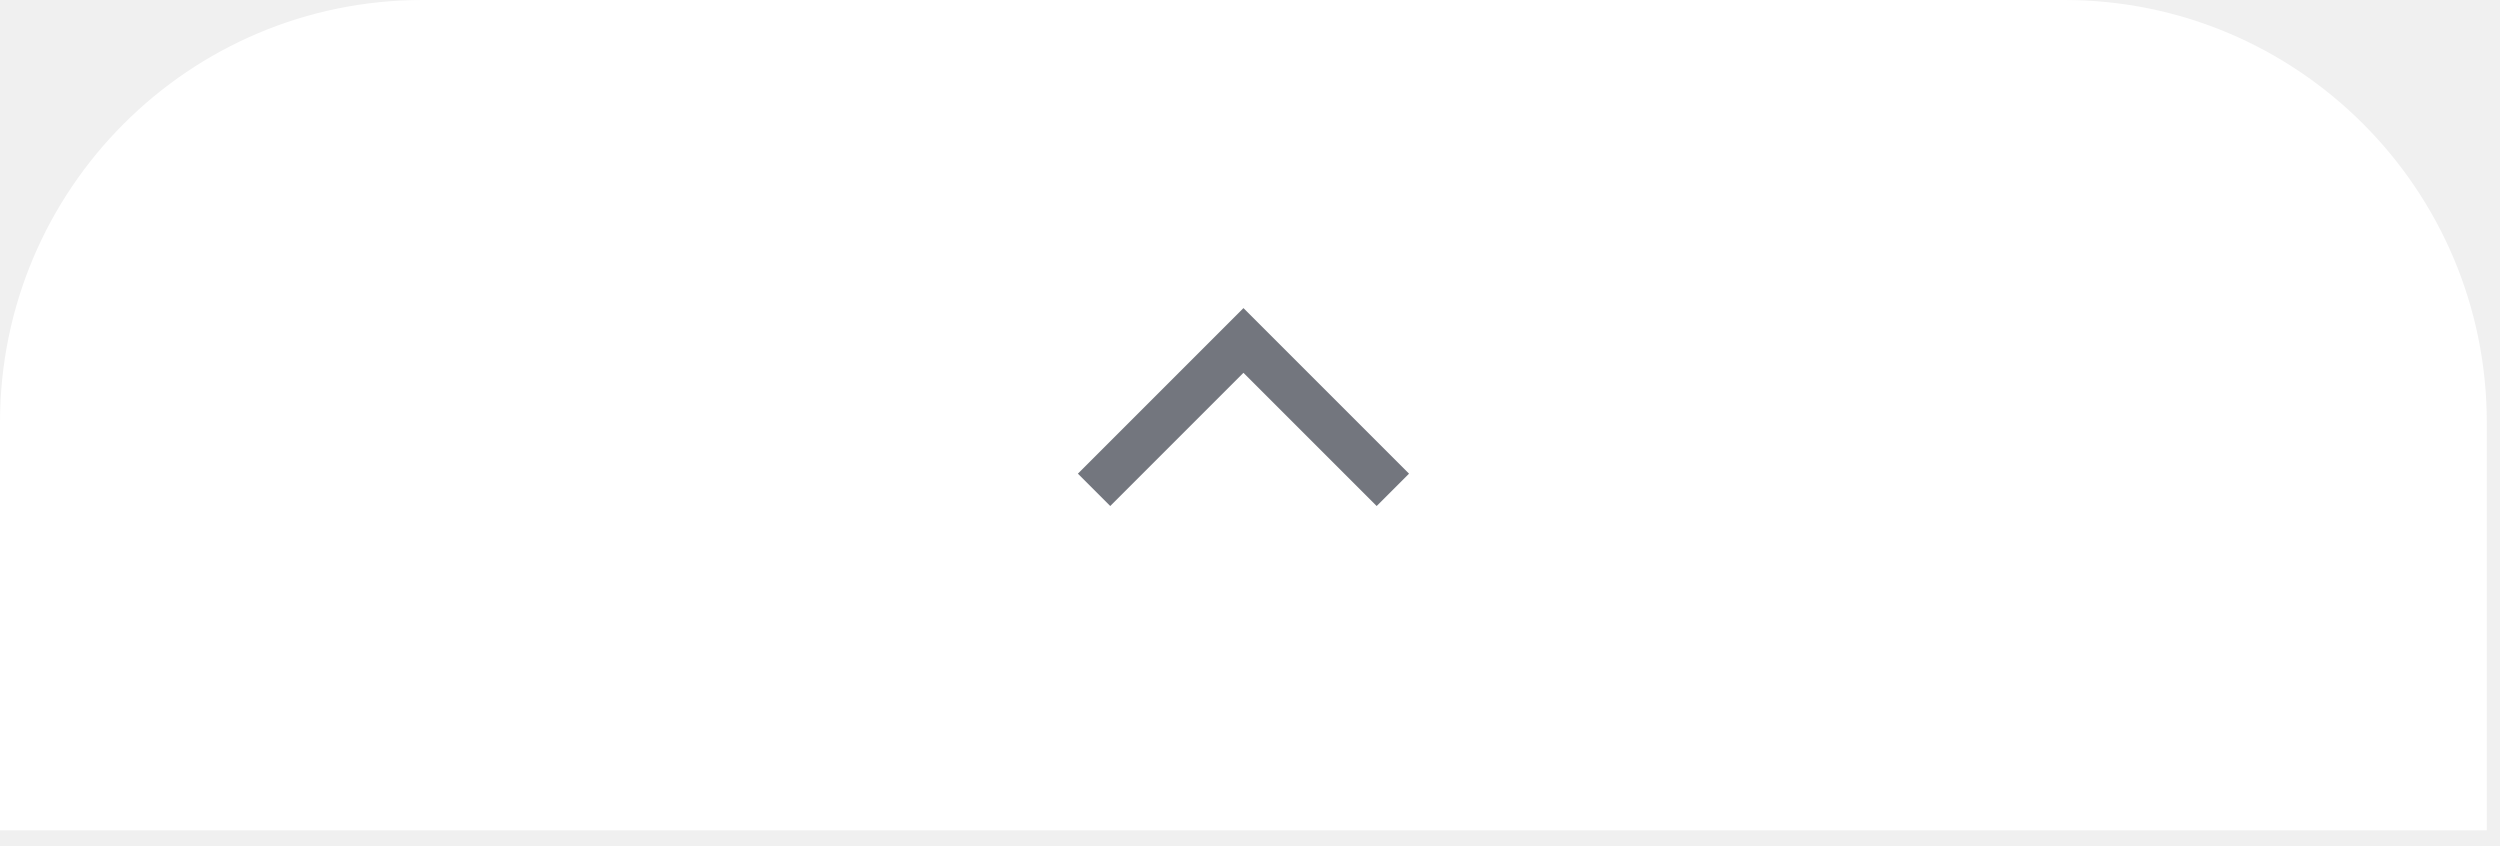
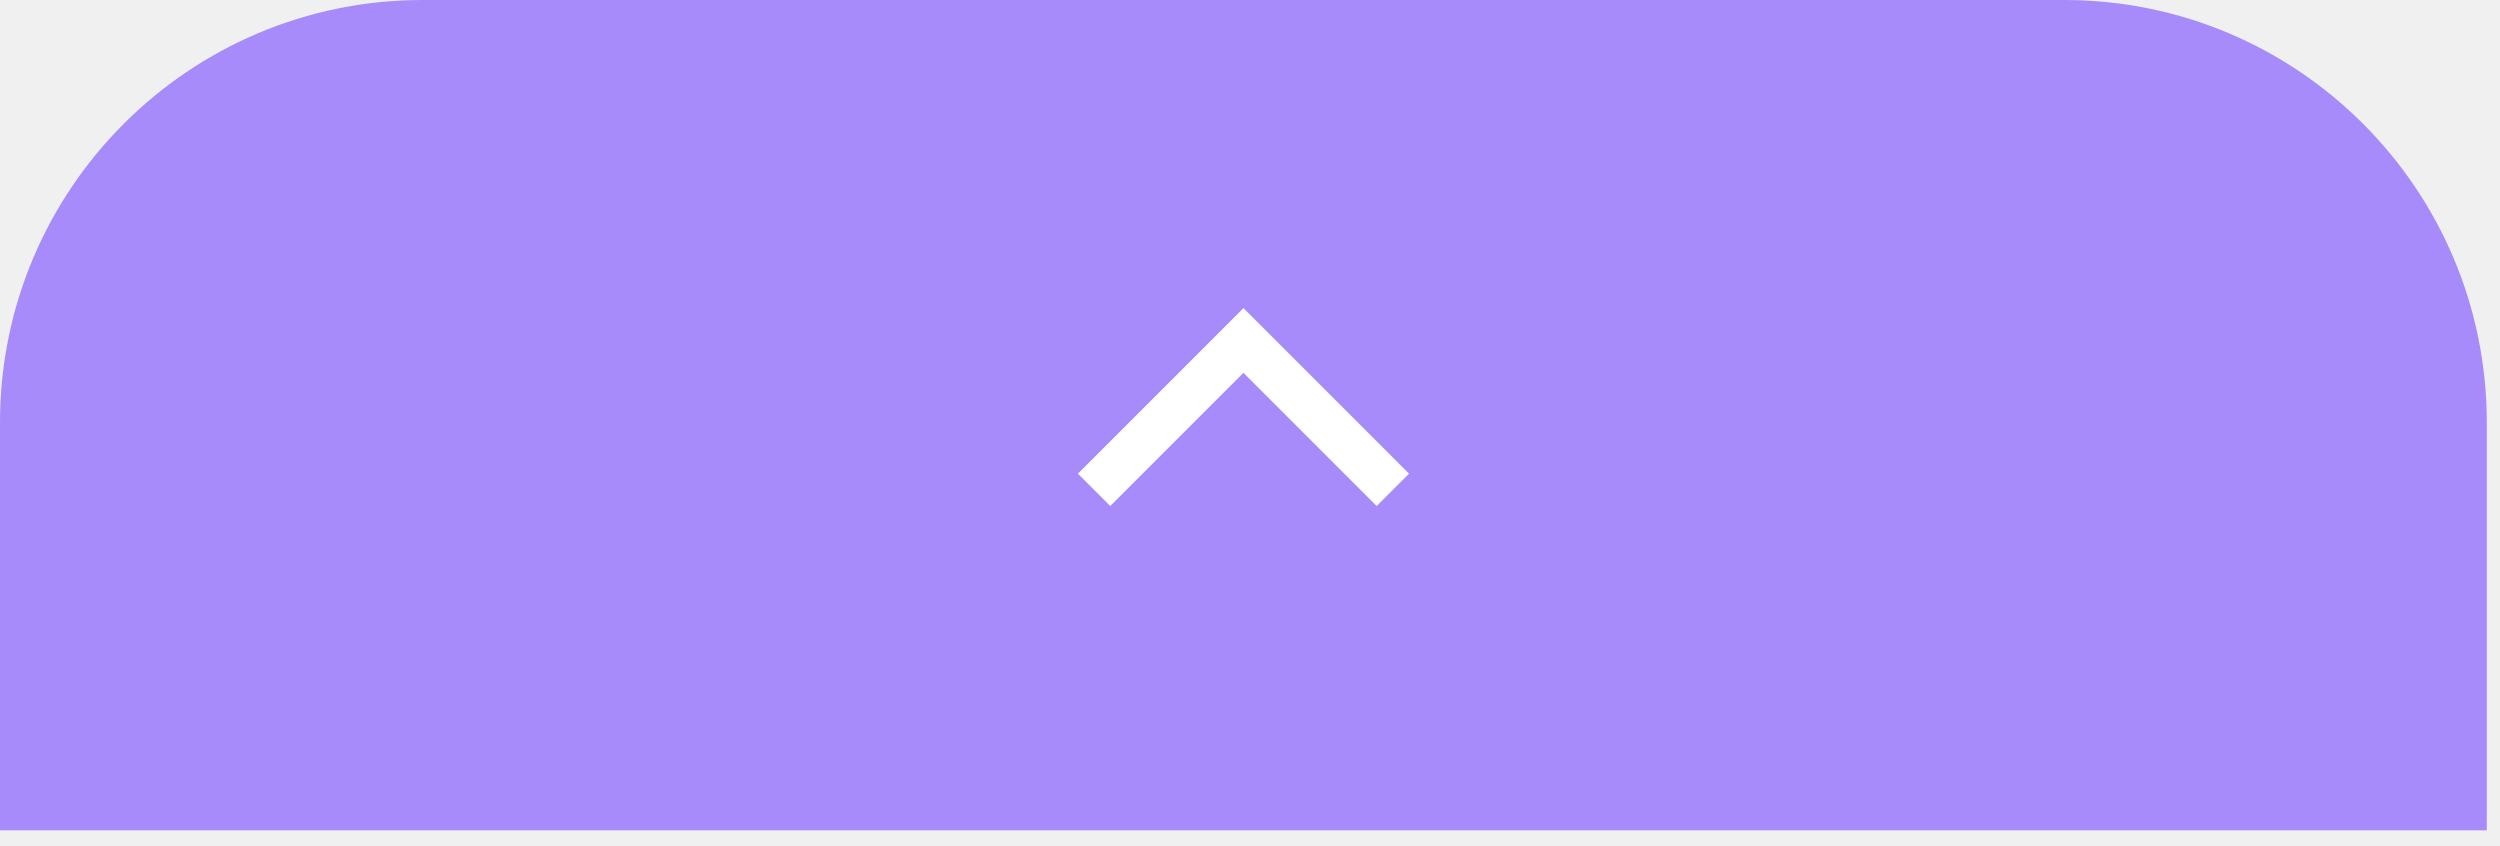
<svg xmlns="http://www.w3.org/2000/svg" width="71" height="24" viewBox="0 0 71 24" fill="none">
-   <path d="M0 12C0 5.373 5.373 0 12 0H58.625C65.252 0 70.625 5.373 70.625 12V23.582H0V12Z" fill="white" />
-   <path fill-rule="evenodd" clip-rule="evenodd" d="M35.314 8.75L40.016 13.452L39.097 14.371L35.314 10.588L31.531 14.371L30.612 13.452L35.314 8.75Z" fill="#73767E" />
+   <path d="M0 12C0 5.373 5.373 0 12 0H58.625C65.252 0 70.625 5.373 70.625 12V23.582H0V12Z" fill="#A78BFA" />
+   <path fill-rule="evenodd" clip-rule="evenodd" d="M35.314 8.75L40.016 13.452L39.097 14.371L35.314 10.588L31.531 14.371L30.612 13.452L35.314 8.75Z" fill="white" />
</svg>
